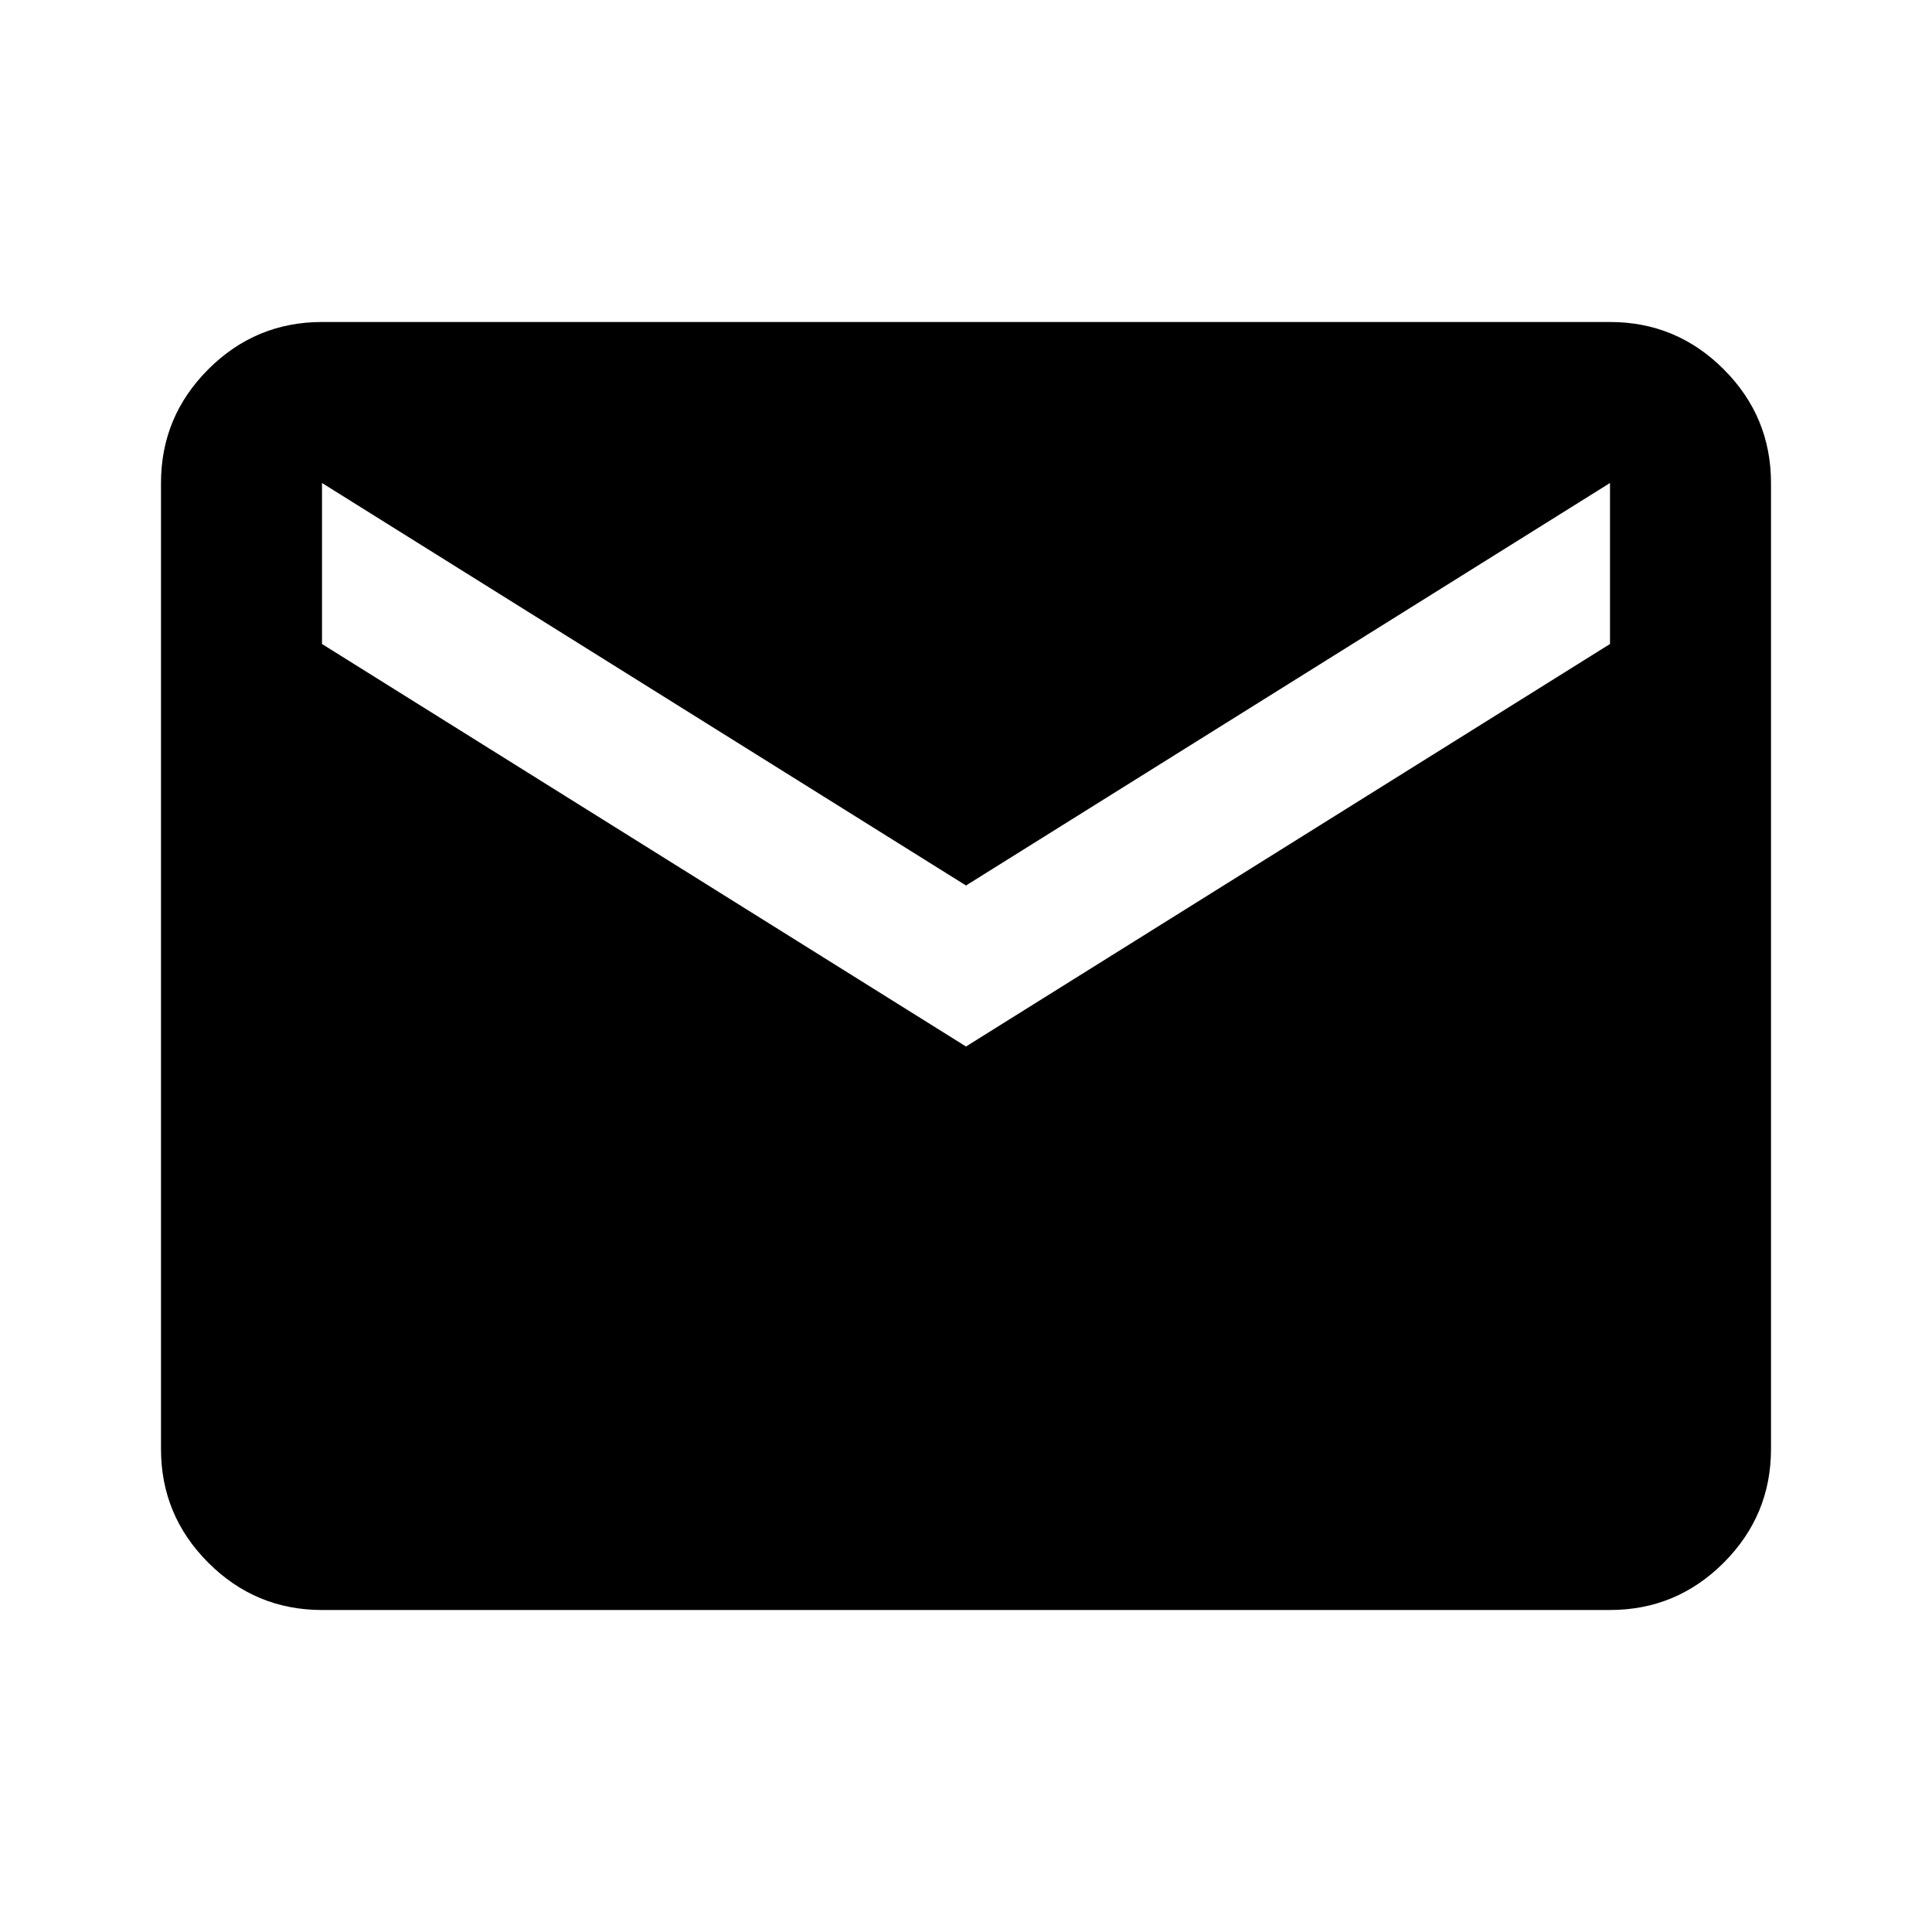
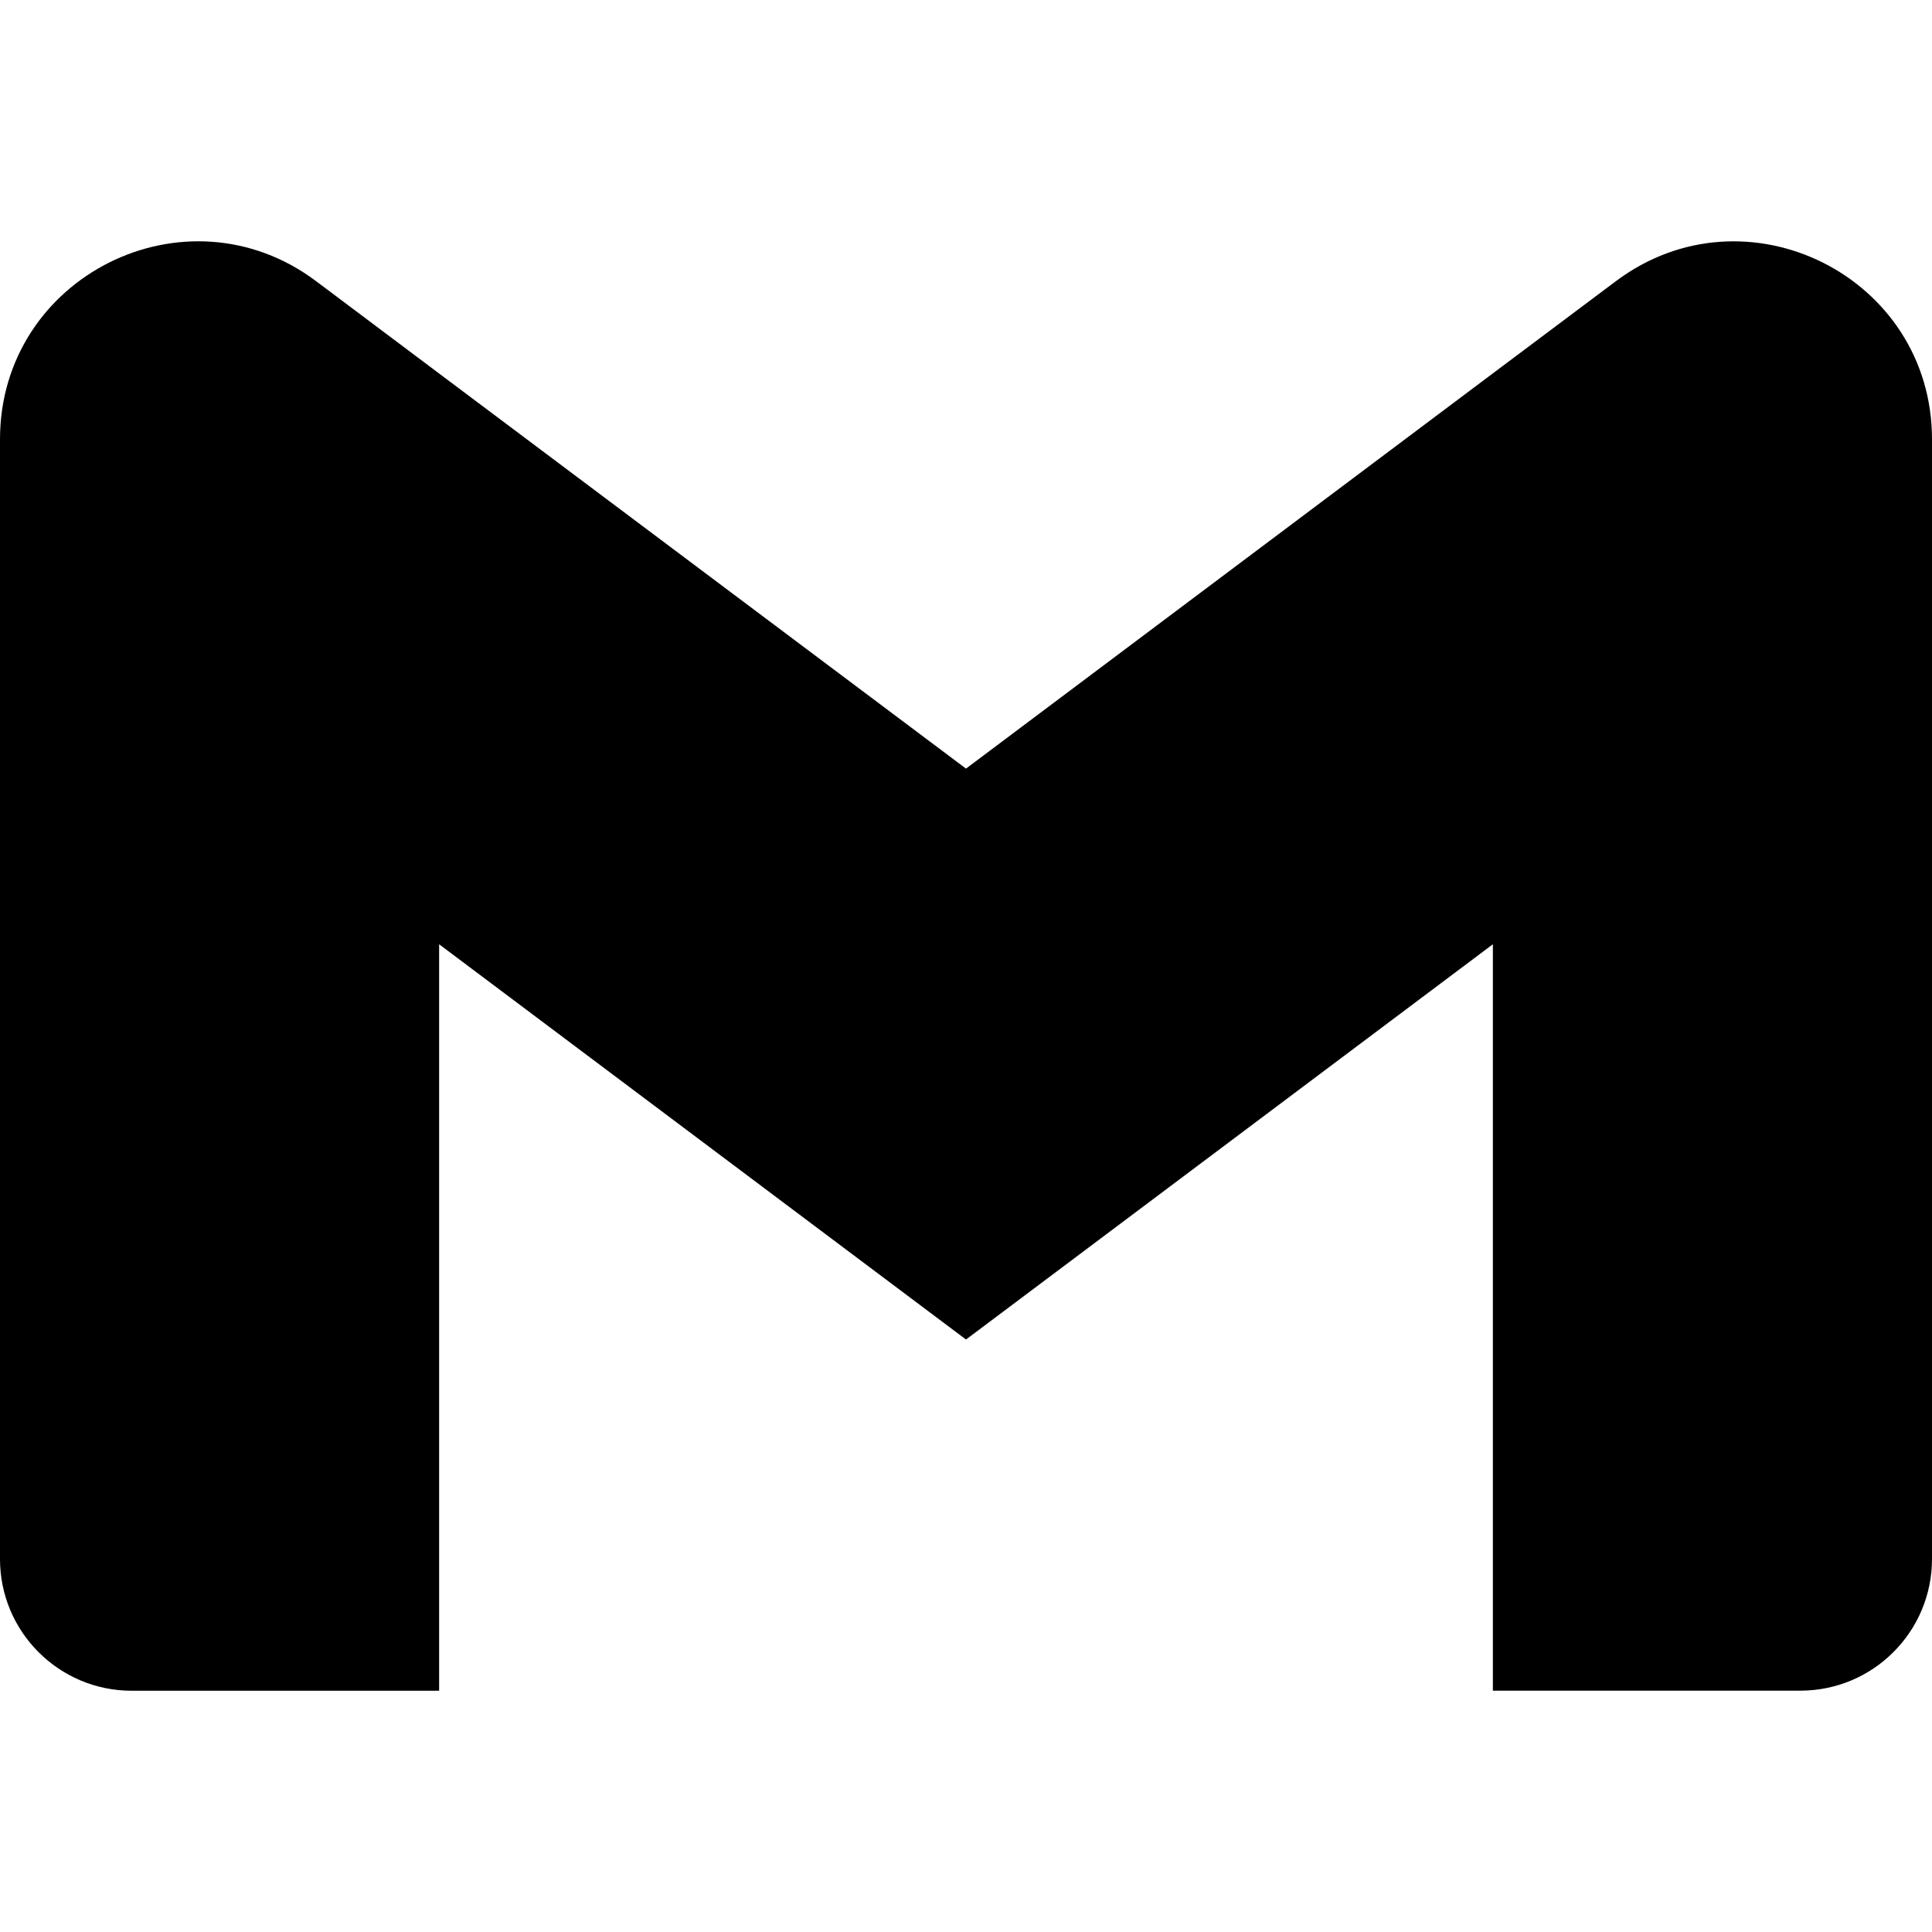
- <svg xmlns="http://www.w3.org/2000/svg" height="24" viewBox="0 -960 960 960" width="24">
-   <path d="M160-160q-33 0-56.5-23.5T80-240v-480q0-33 23.5-56.5T160-800h640q33 0 56.5 23.5T880-720v480q0 33-23.5 56.5T800-160H160Zm320-280 320-200v-80L480-520 160-720v80l320 200Z" />
+ <svg xmlns="http://www.w3.org/2000/svg" aria-hidden="true" role="img" class="iconify iconify--simple-icons" width="100%" height="100%" preserveAspectRatio="xMidYMid meet" viewBox="0 0 24 24">
+   <path fill="currentColor" d="M24 5.457v13.909c0 .904-.732 1.636-1.636 1.636h-3.819V11.73L12 16.64l-6.545-4.91v9.273H1.636A1.636 1.636 0 0 1 0 19.366V5.457c0-2.023 2.309-3.178 3.927-1.964L5.455 4.64L12 9.548l6.545-4.91l1.528-1.145C21.69 2.28 24 3.434 24 5.457" />
</svg>
